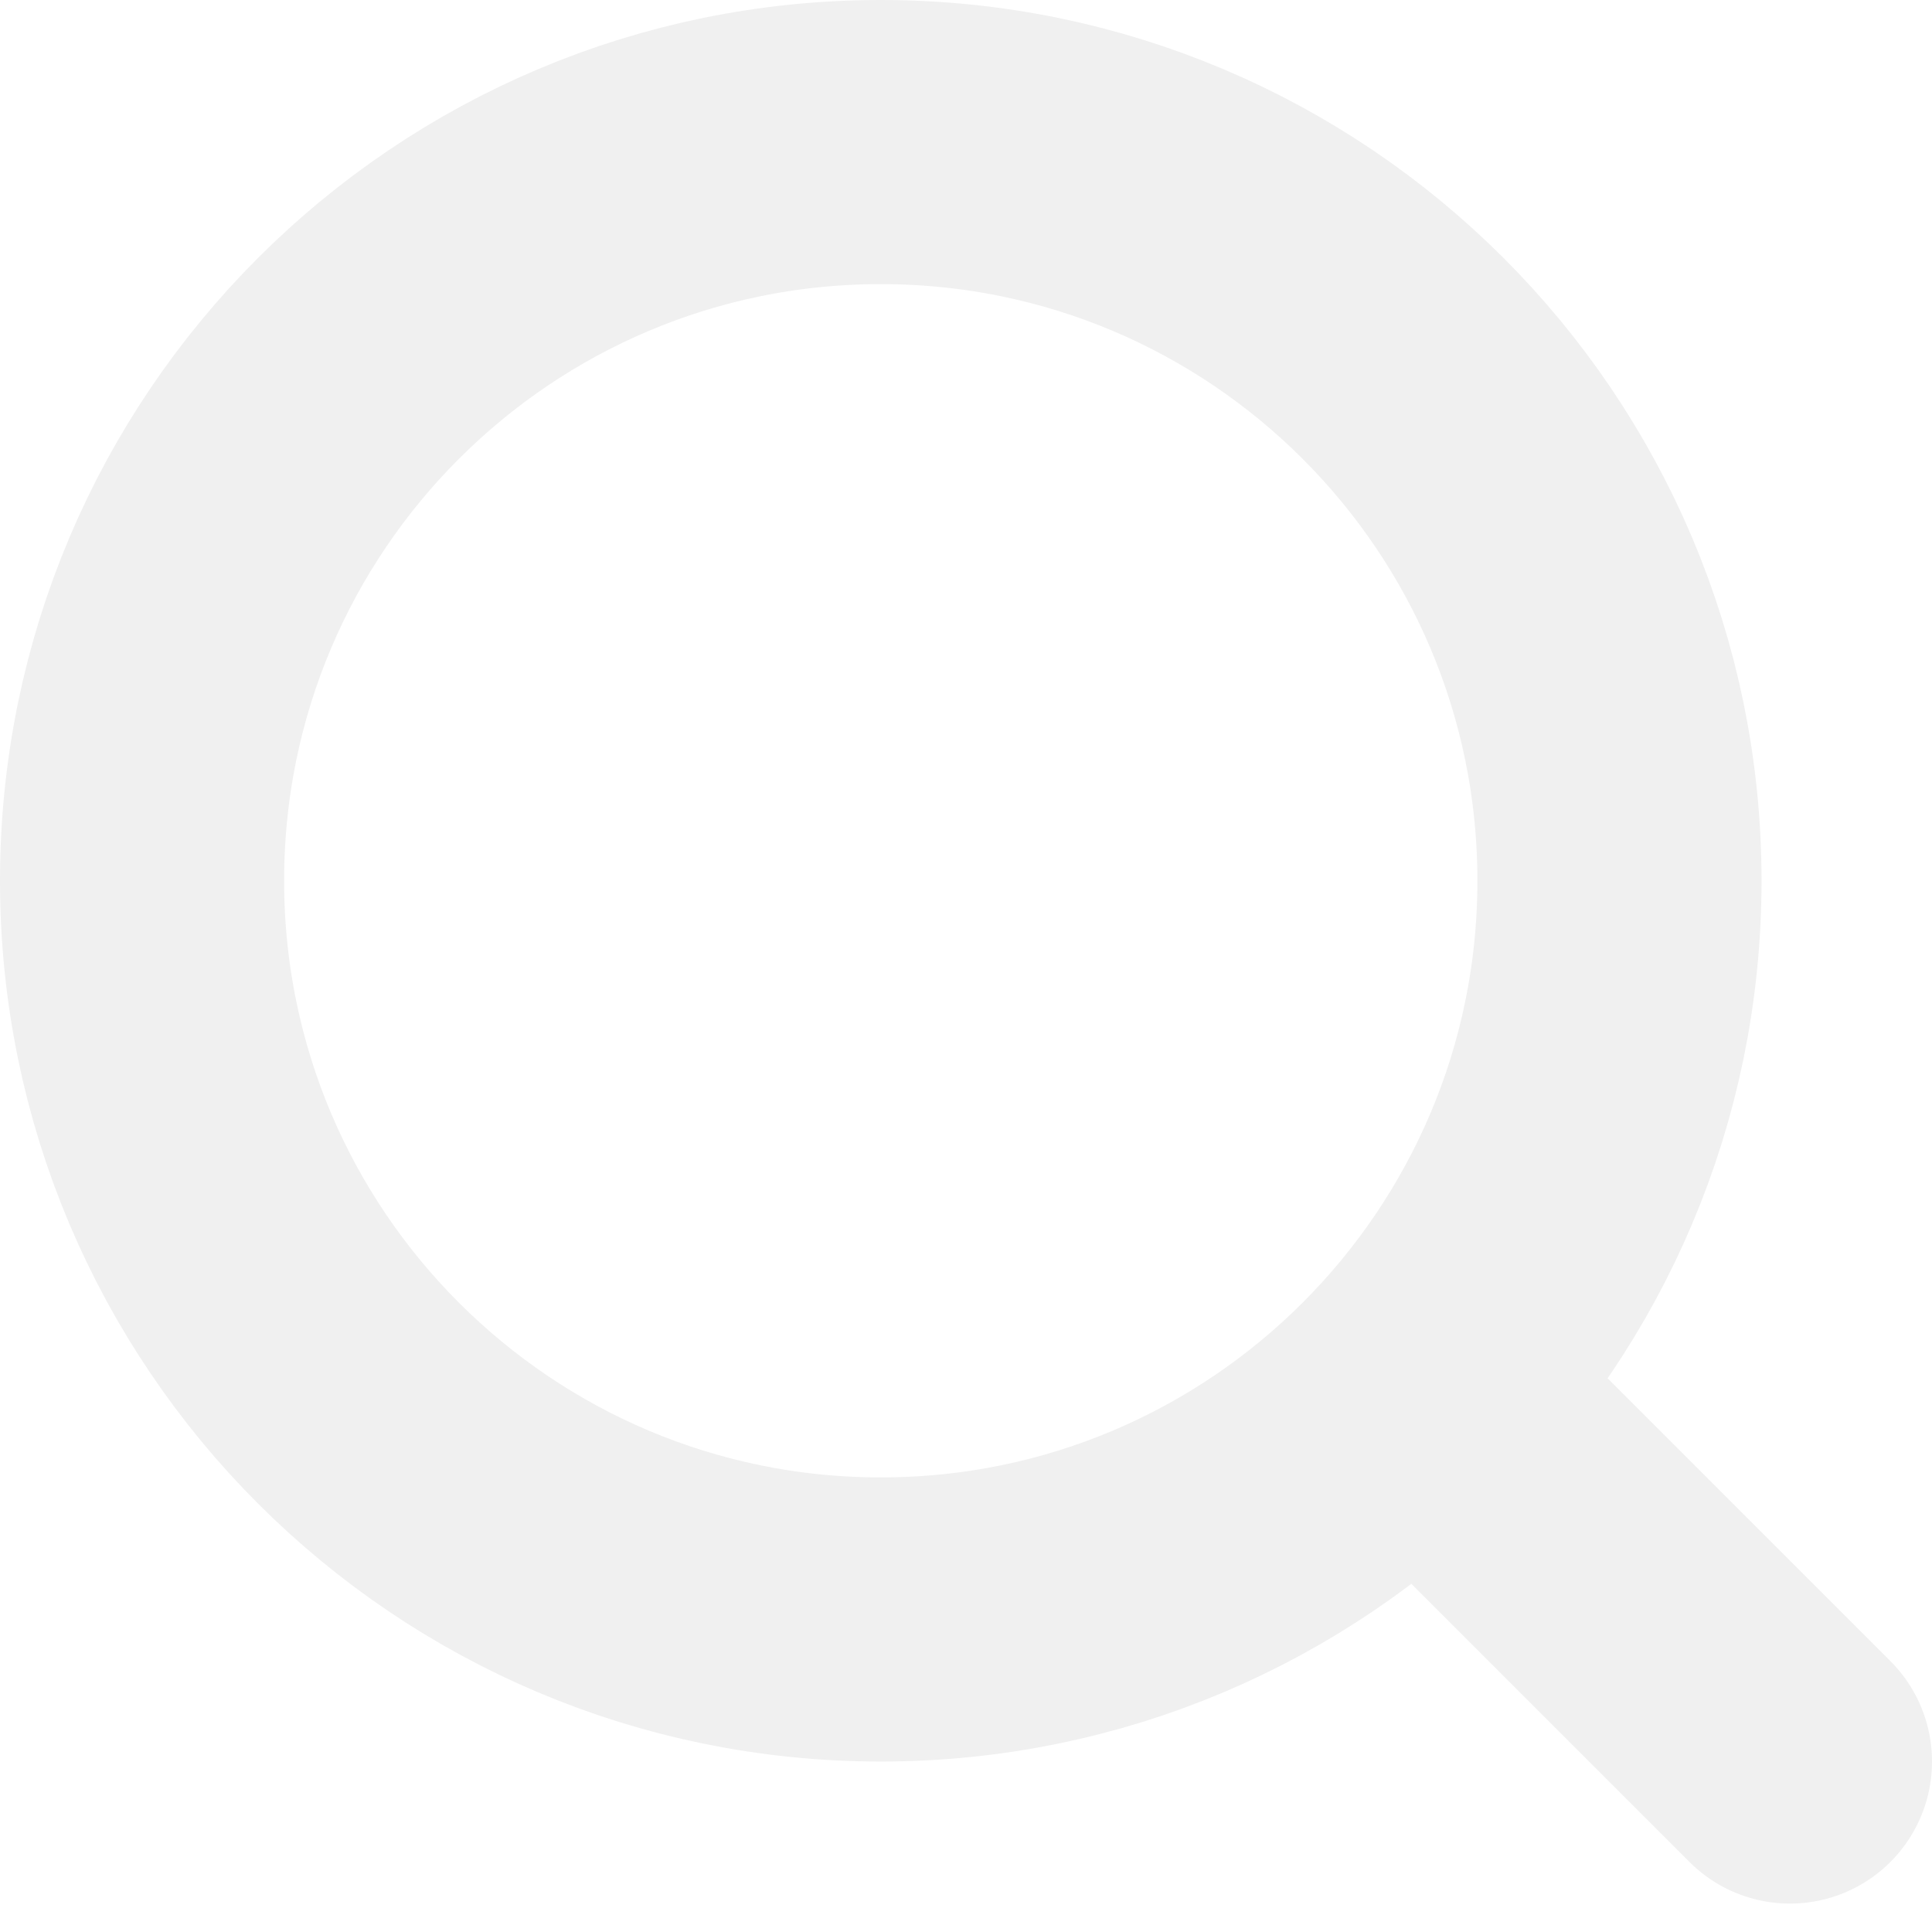
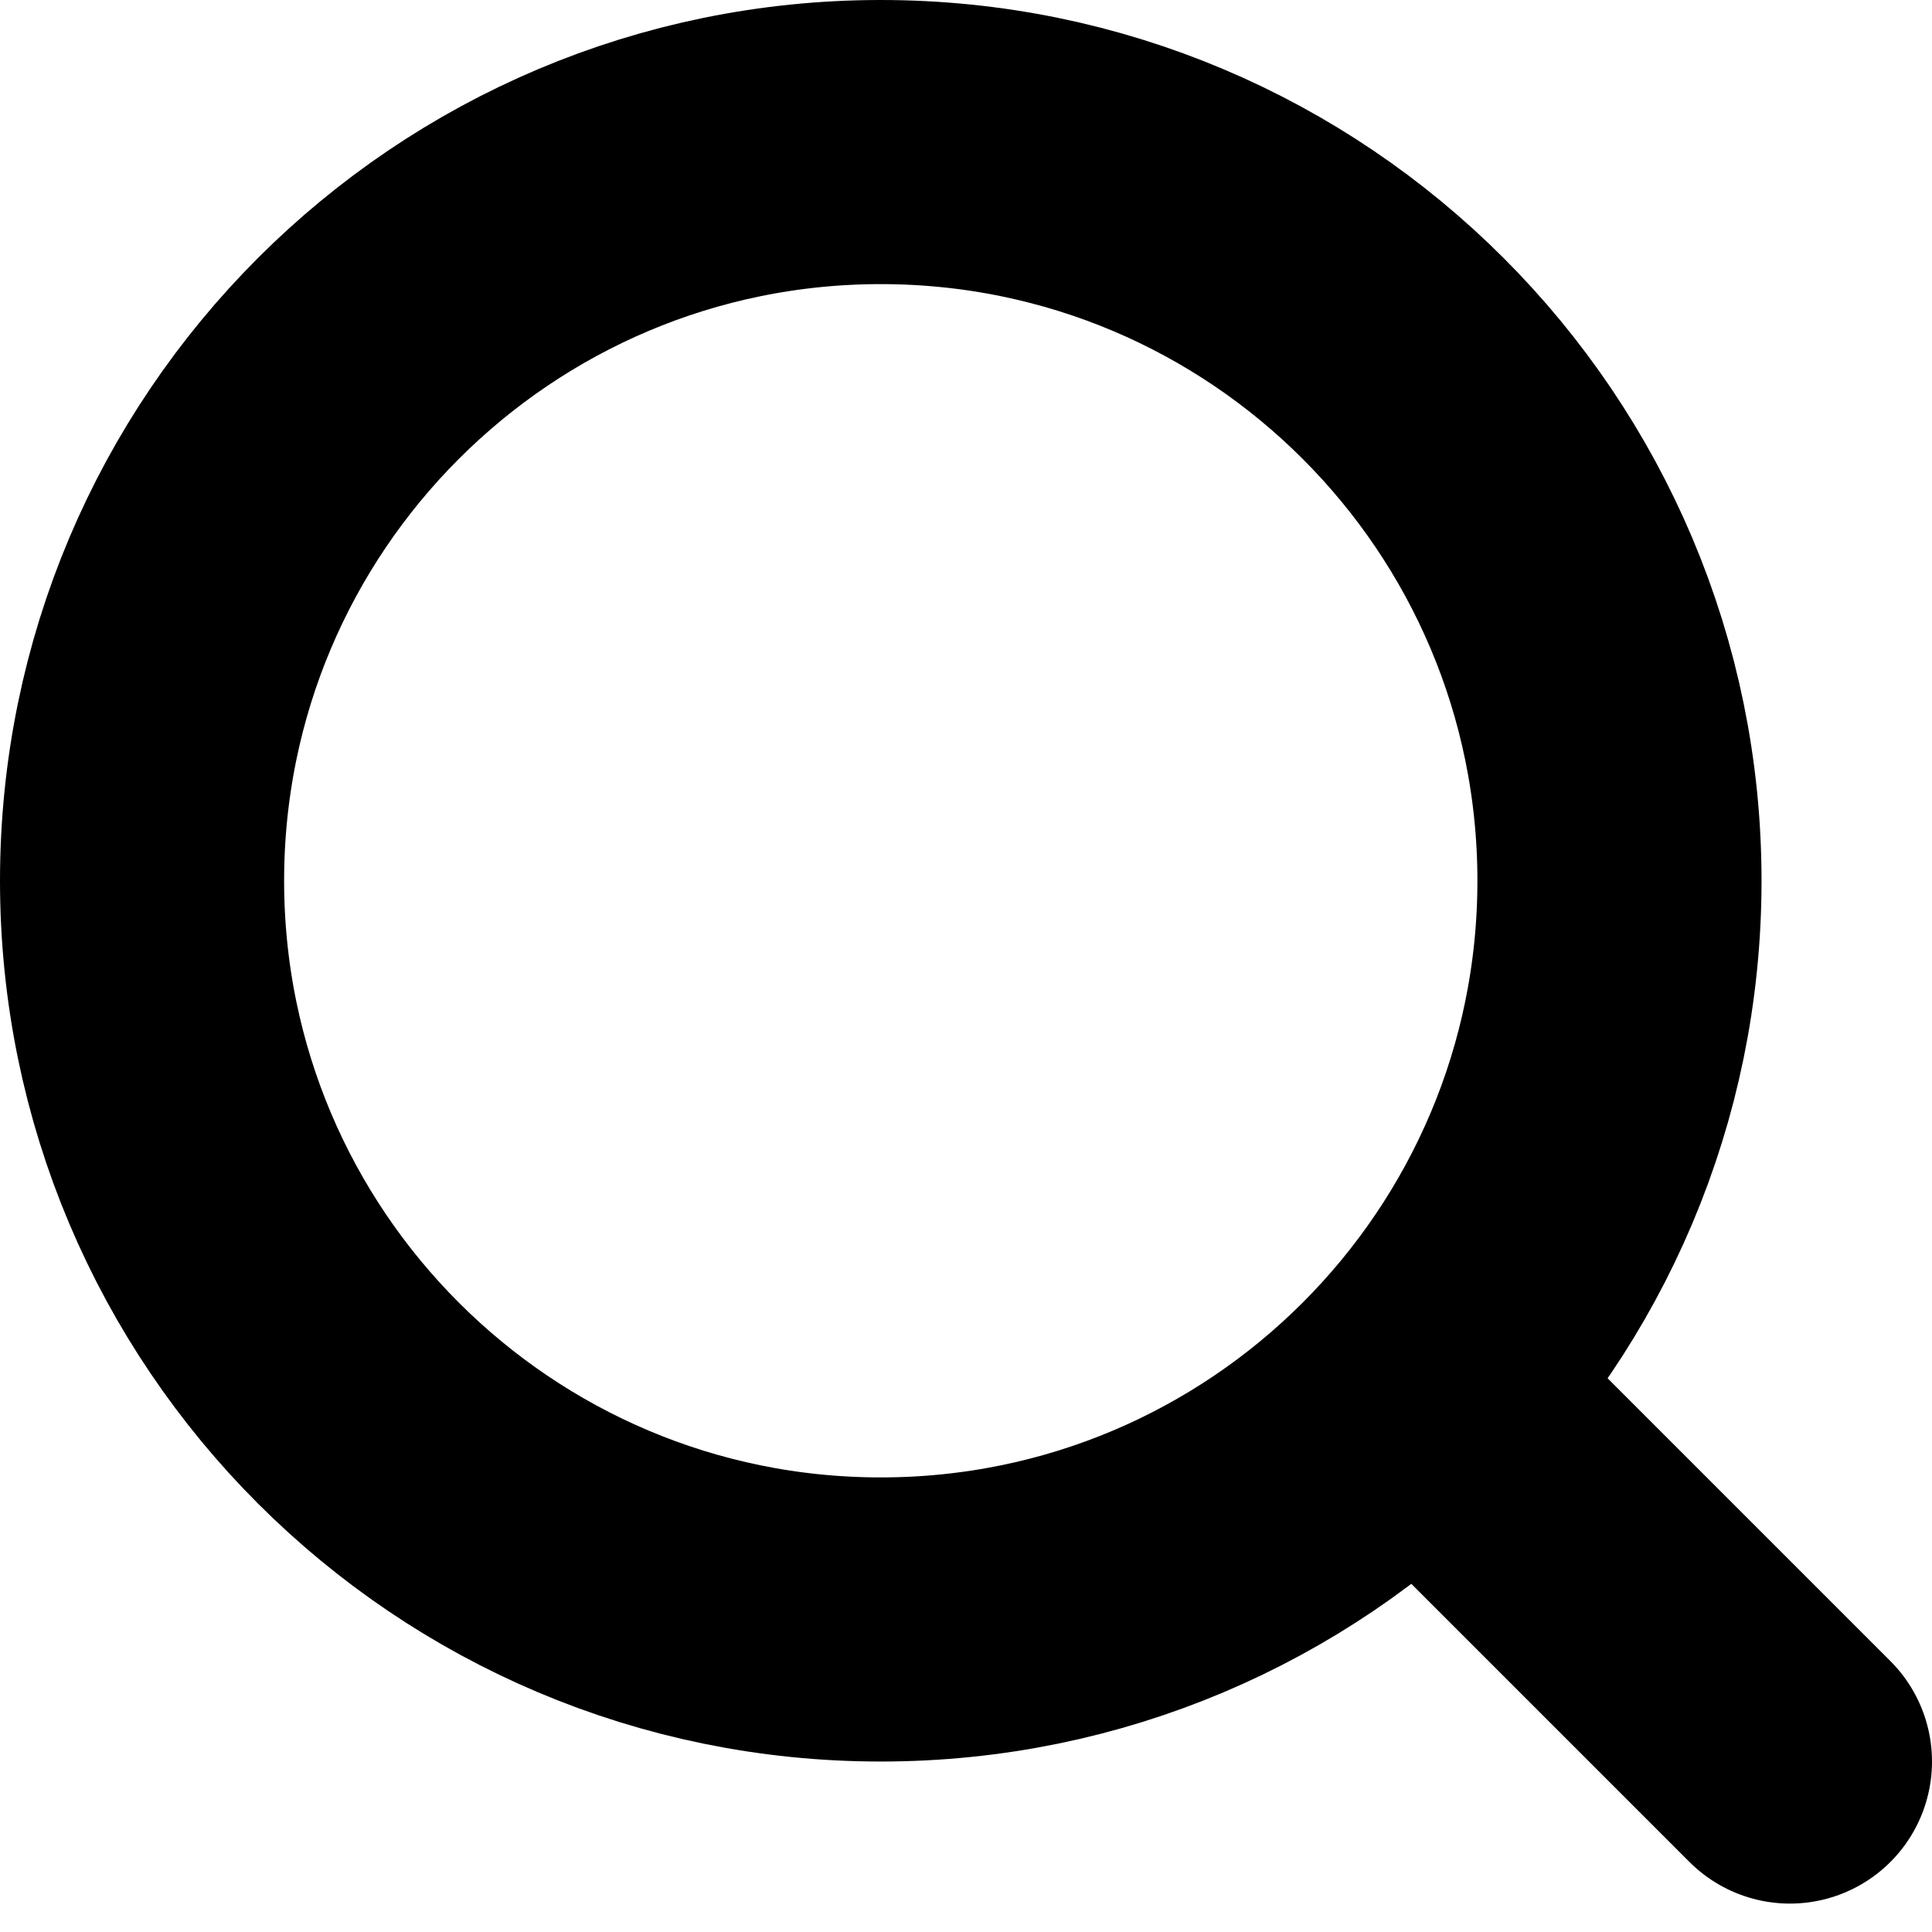
<svg xmlns="http://www.w3.org/2000/svg" width="34" height="34" viewBox="0 0 34 34" fill="none">
-   <path d="M25.5 25L31.5 31" stroke="#F0F0F0" stroke-width="5" stroke-linecap="round" />
-   <circle cx="15.5" cy="15.5" r="13" stroke="#F0F0F0" stroke-width="5" />
+   <path d="M25.5 25L31.5 31" stroke="#000000" stroke-width="5" stroke-linecap="round" />
+   <circle cx="15.5" cy="15.5" r="13" stroke="#000000" stroke-width="5" />
</svg>
